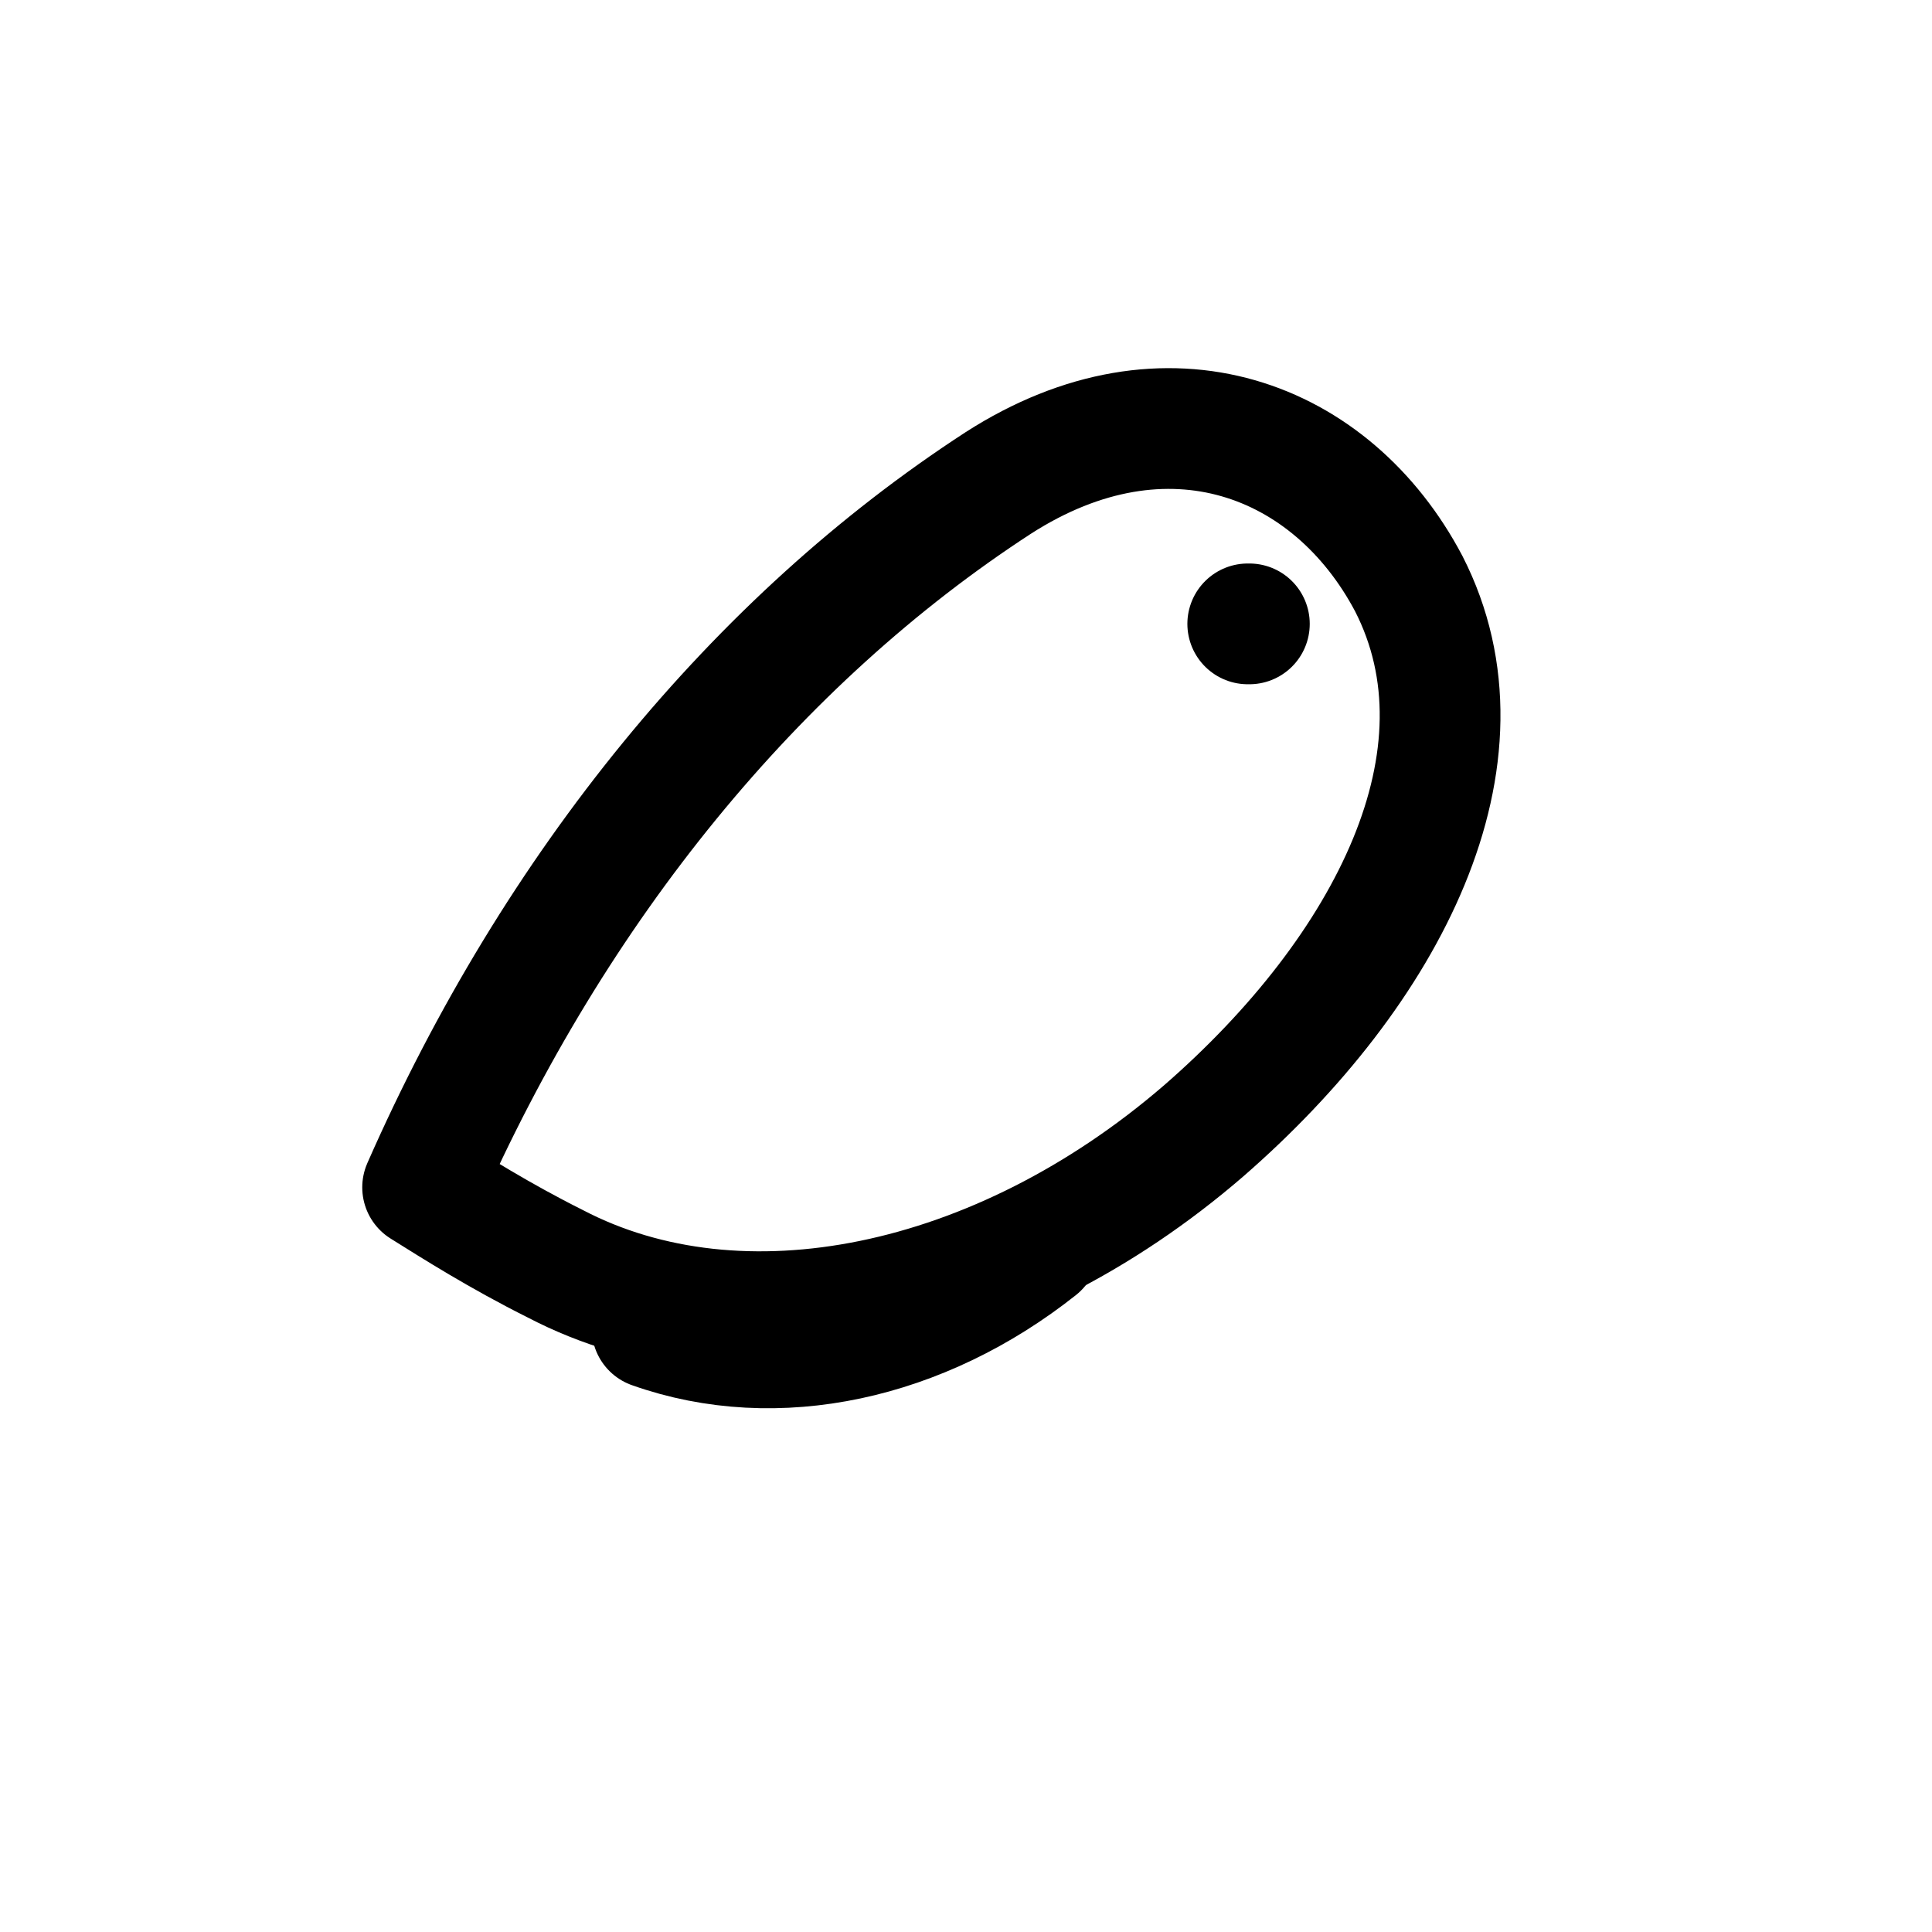
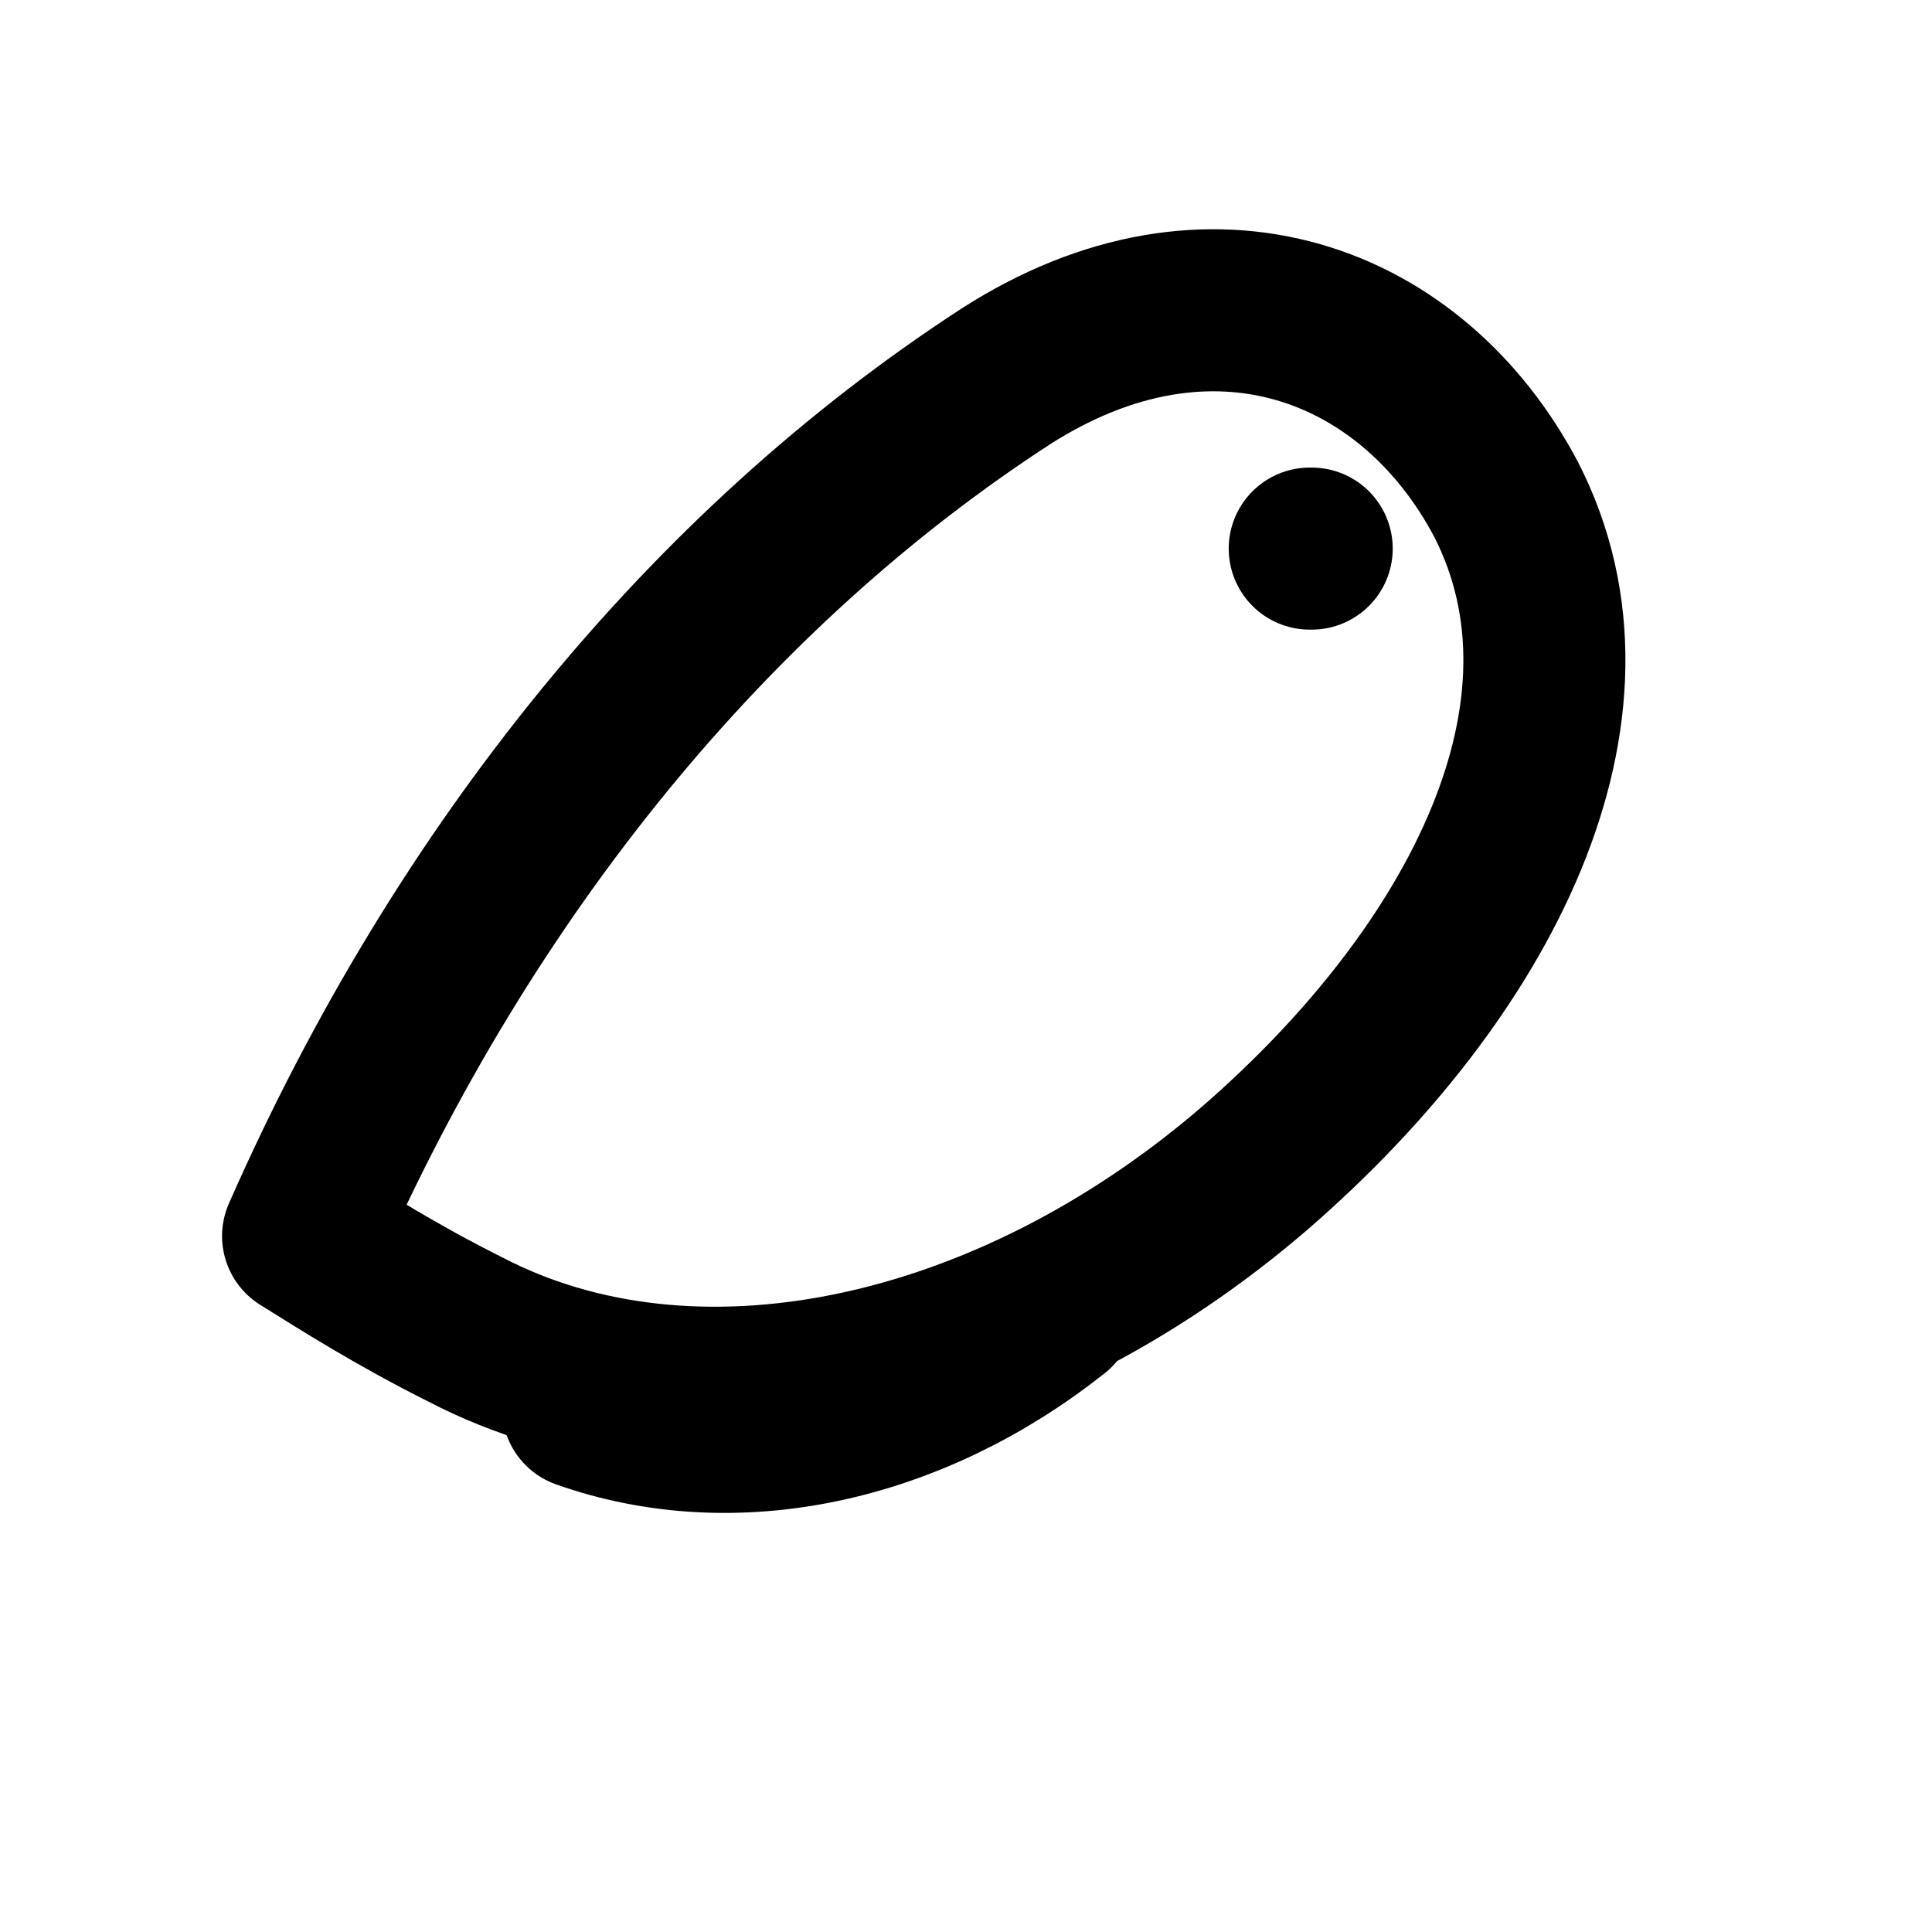
<svg xmlns="http://www.w3.org/2000/svg" viewBox="0 0 24 24" fill="none">
-   <path stroke="currentColor" stroke-width="1.5" stroke-linecap="round" stroke-linejoin="round" d="M5.25 14.75c1.65-3.75 4.15-6.8 7.15-8.75 2.1-1.35 4.15-.55 5.1 1.25 1.1 2.15-.25 4.8-2.55 6.8-2.55 2.2-5.75 2.85-8.05 1.65-.7-.35-1.25-.7-1.65-.95z" />
-   <path stroke="currentColor" stroke-width="1.5" stroke-linecap="round" d="M8.1 16.5c1.55.55 3.35.15 4.8-1" />
-   <path stroke="currentColor" stroke-width="1.5" stroke-linecap="round" d="M15.5 7.75h.02" />
+   <g transform="translate(12 12) scale(1.22) translate(-12 -12)">
+     <path stroke="currentColor" stroke-width="1.65" stroke-linecap="round" stroke-linejoin="round" d="M5.25 14.75c1.65-3.75 4.15-6.8 7.15-8.75 2.1-1.35 4.15-.55 5.1 1.25 1.1 2.15-.25 4.8-2.55 6.8-2.55 2.2-5.75 2.85-8.05 1.65-.7-.35-1.25-.7-1.65-.95z" />
+     <path stroke="currentColor" stroke-width="1.65" stroke-linecap="round" d="M8.1 16.5c1.55.55 3.35.15 4.8-1" />
+     <path stroke="currentColor" stroke-width="1.65" stroke-linecap="round" d="M15.5 7.75h.02" />
+   </g>
</svg>
